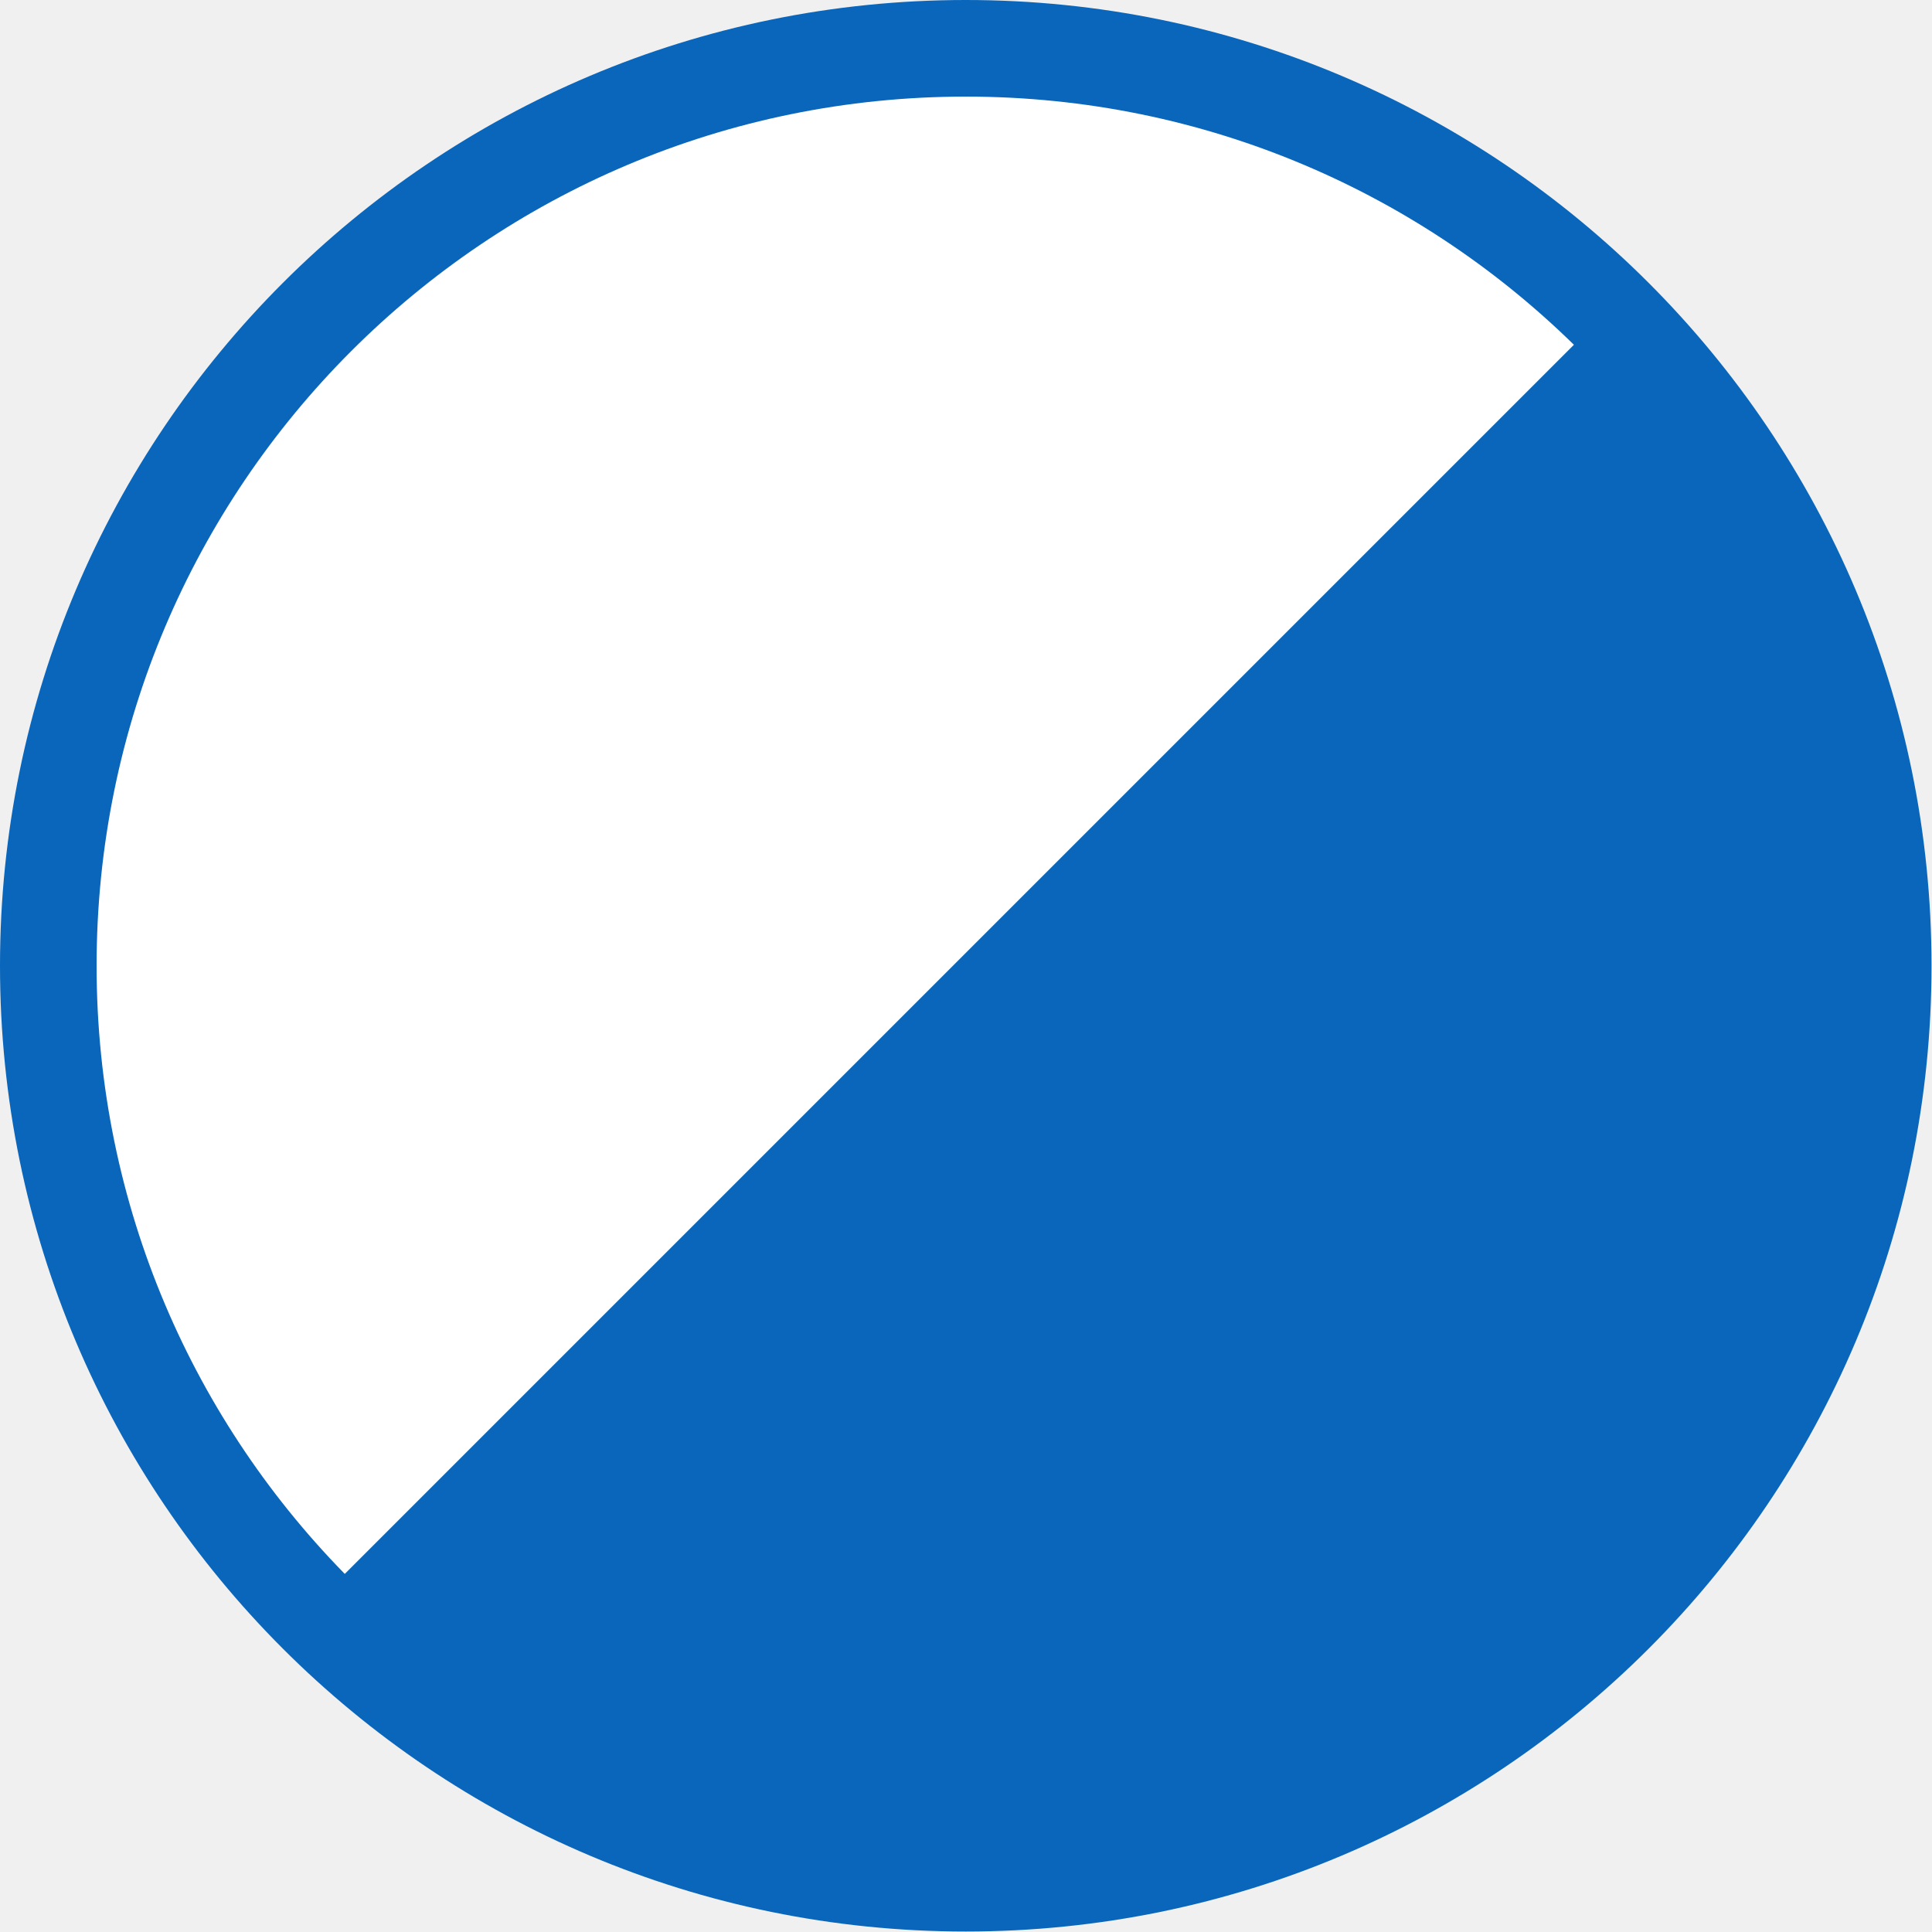
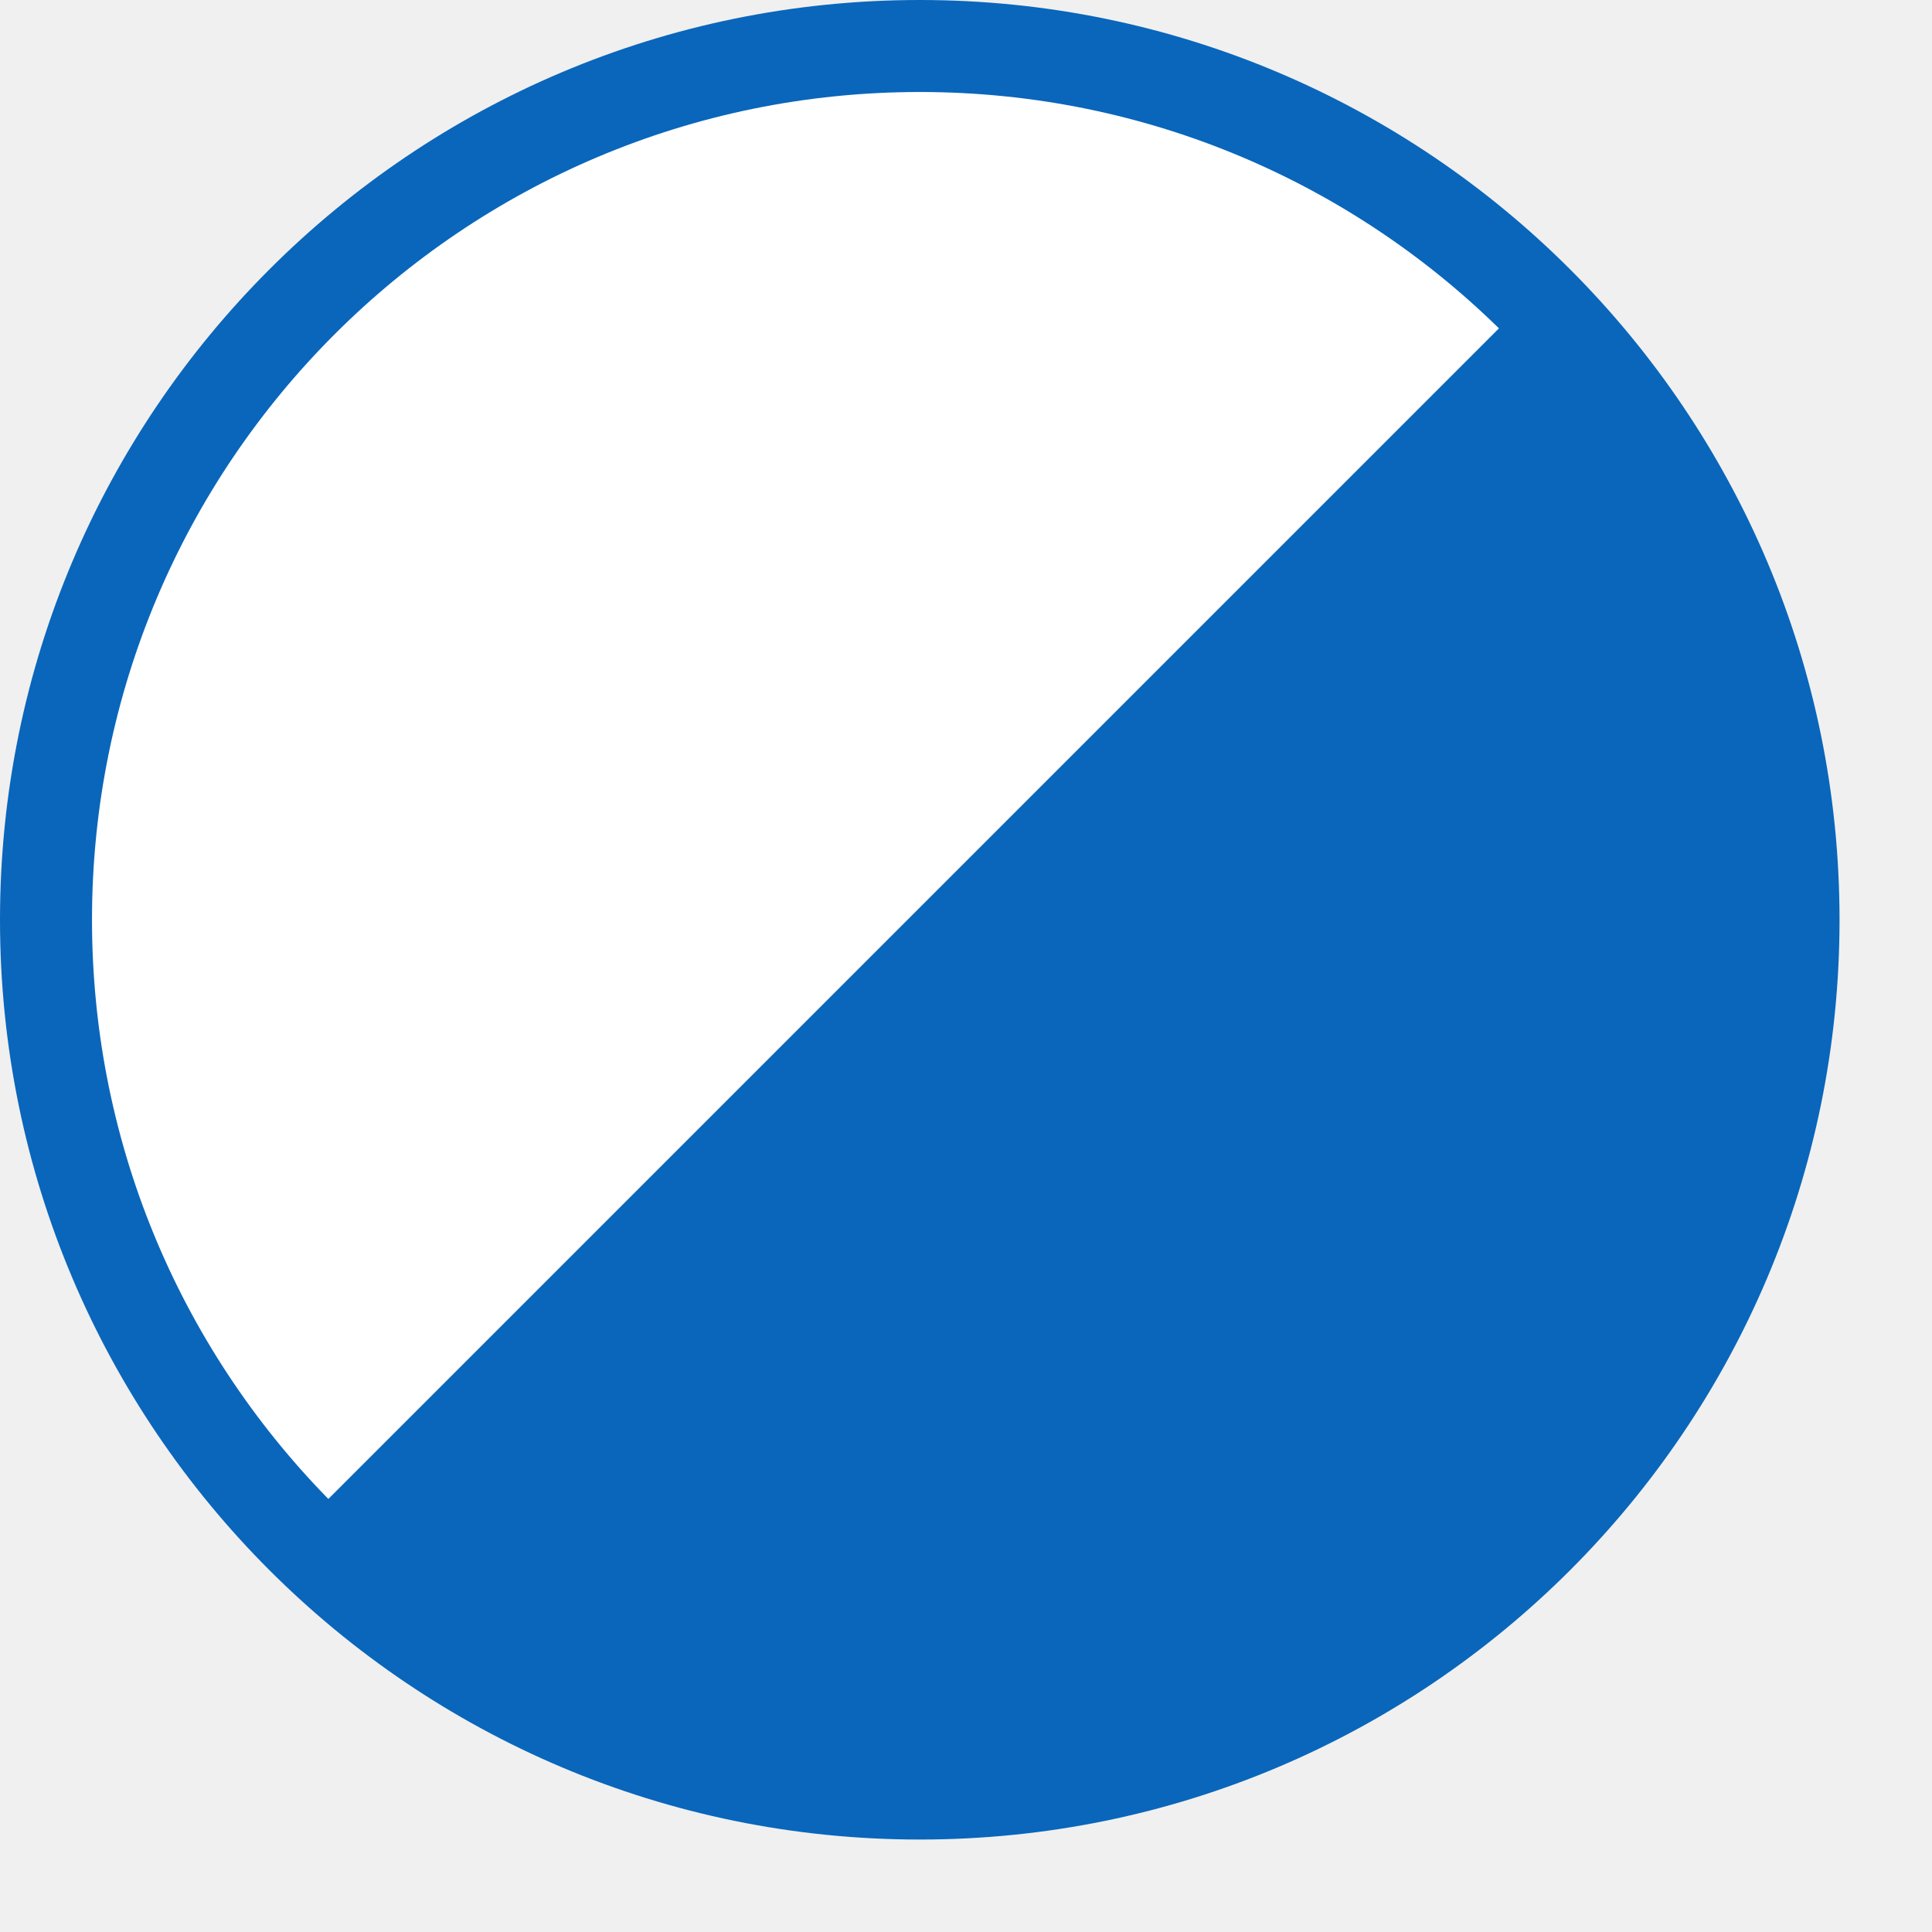
- <svg xmlns="http://www.w3.org/2000/svg" width="20" height="20" viewBox="0 0 20 20" fill="none">
+ <svg xmlns="http://www.w3.org/2000/svg" width="20" height="20" viewBox="0 0 21 21" fill="none">
  <g clip-path="url(#clip0_27_41)">
    <path d="M9.998 19.995C15.519 19.995 19.995 15.519 19.995 9.998C19.995 4.476 15.519 0 9.998 0C4.476 0 0 4.476 0 9.998C0 15.519 4.476 19.995 9.998 19.995Z" fill="#0966BB" />
    <mask id="mask0_27_41" style="mask-type:alpha" maskUnits="userSpaceOnUse" x="0" y="0" width="19" height="19">
      <path d="M9.998 18.995C14.967 18.995 18.995 14.967 18.995 9.998C18.995 5.028 14.967 1 9.998 1C5.028 1 1 5.028 1 9.998C1 14.967 5.028 18.995 9.998 18.995Z" fill="#0068B1" />
    </mask>
    <g mask="url(#mask0_27_41)">
      <path d="M17.086 2.776L9.845 -4.466L-4.384 9.764L2.857 17.005L17.086 2.776Z" fill="white" />
    </g>
  </g>
  <defs>
    <clipPath id="clip0_27_41">
      <rect width="19.995" height="19.995" fill="white" />
    </clipPath>
  </defs>
</svg>
